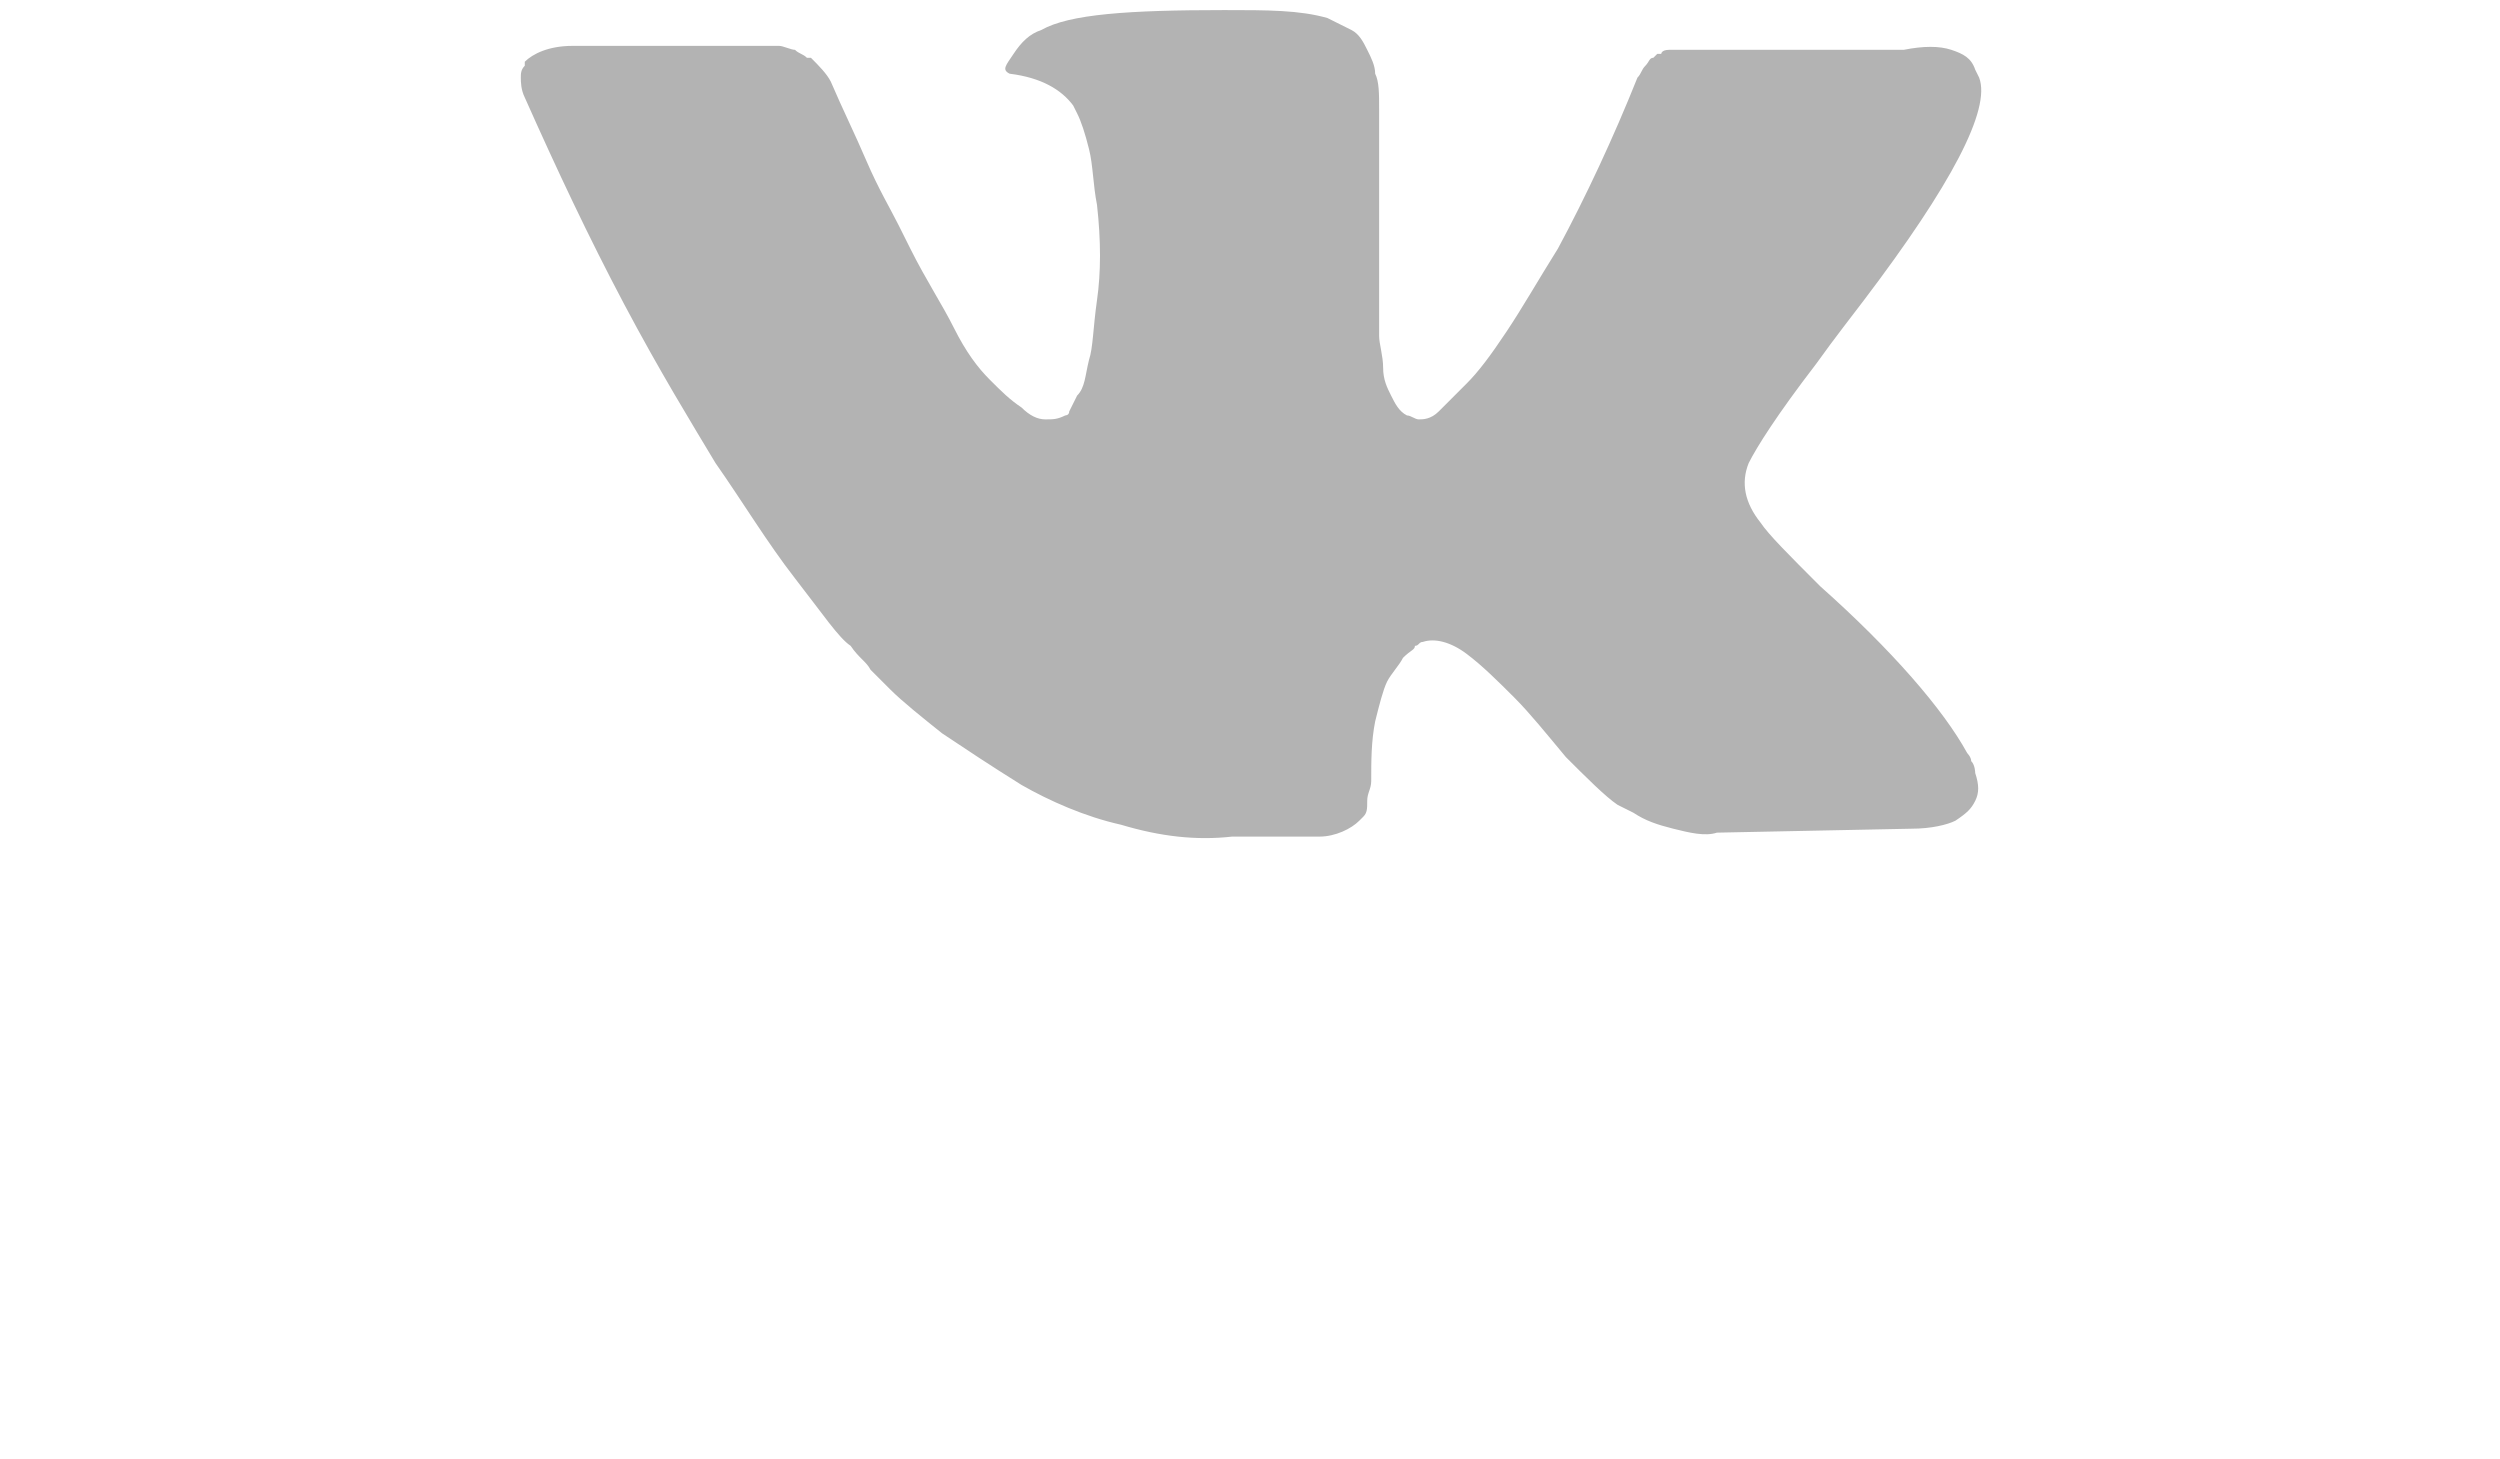
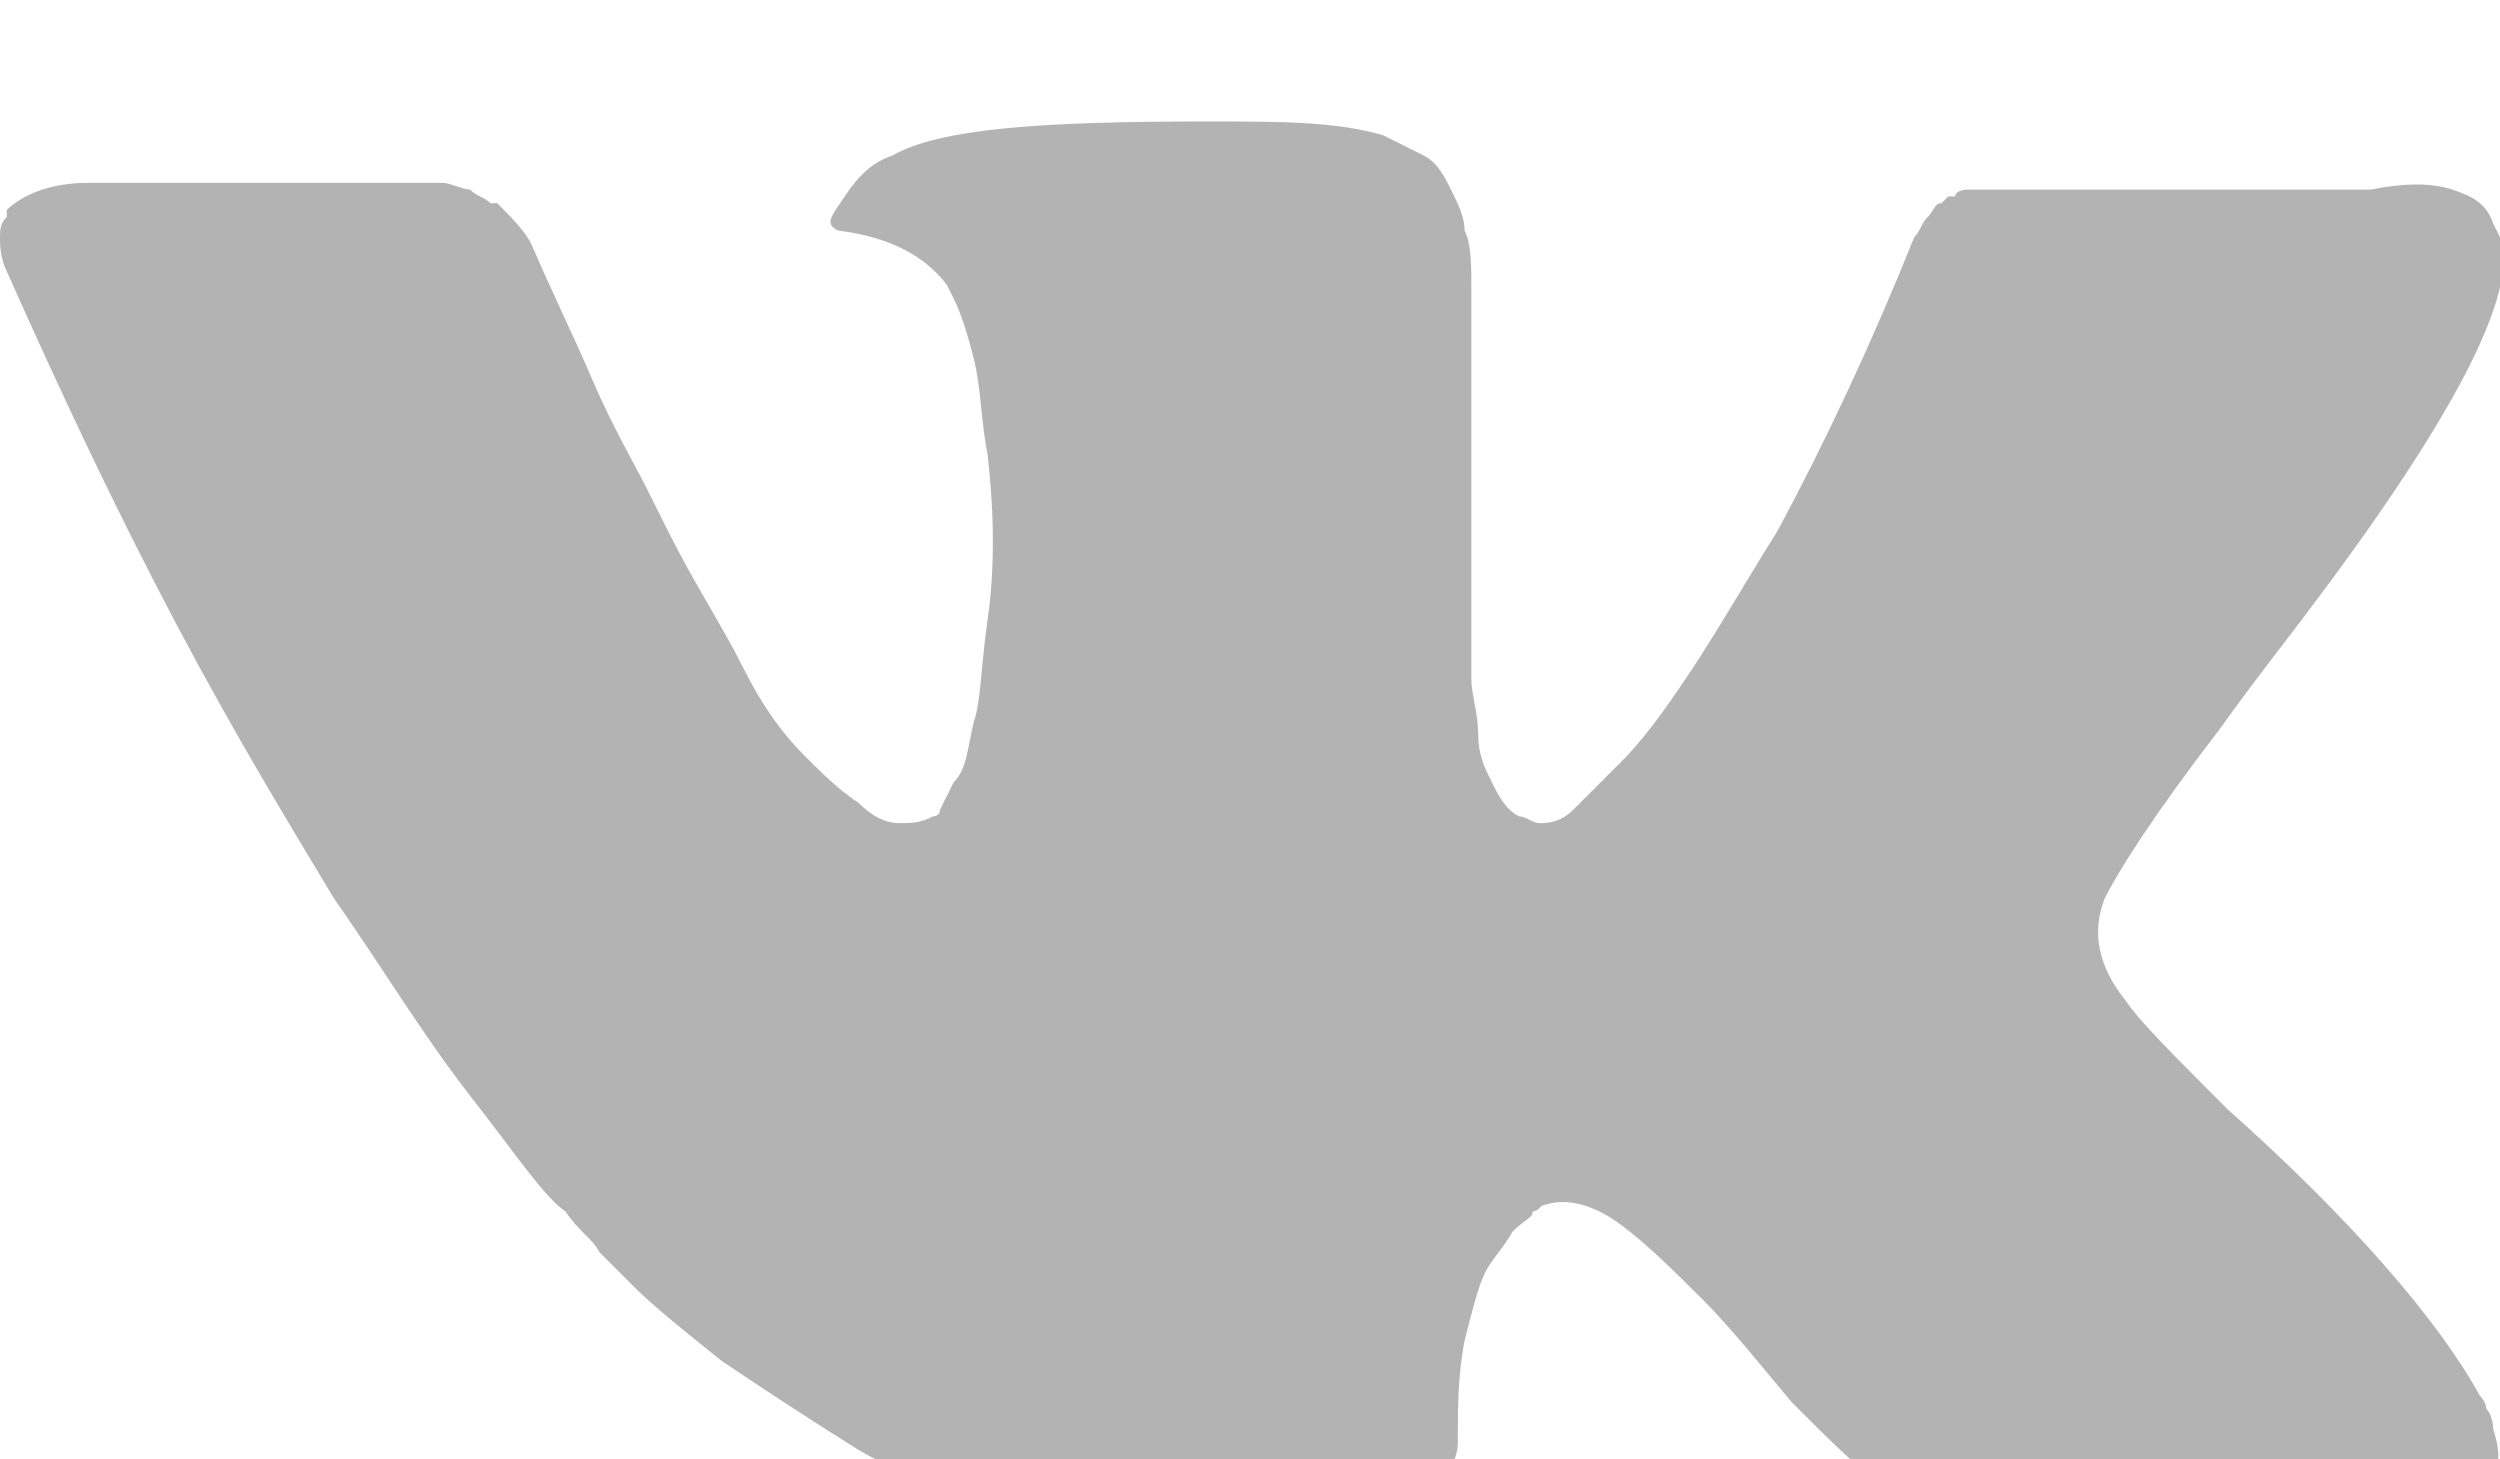
- <svg xmlns="http://www.w3.org/2000/svg" width="24" height="14" viewBox="0 0 24 24" fill="none">
+ <svg xmlns="http://www.w3.org/2000/svg" width="24" height="14" viewBox="0 0 24 12" fill="none">
  <path d="M23.869 12.526C23.869 12.46 23.804 12.395 23.804 12.395C23.411 11.676 22.561 10.695 21.384 9.648C20.861 9.125 20.534 8.798 20.403 8.602C20.142 8.275 20.076 7.948 20.207 7.621C20.338 7.36 20.665 6.837 21.319 5.986C21.646 5.529 21.907 5.202 22.104 4.94C23.542 3.044 24.196 1.801 24 1.278L23.935 1.147C23.869 0.951 23.738 0.886 23.542 0.82C23.346 0.755 23.084 0.755 22.758 0.82H19.161C19.095 0.82 19.03 0.82 18.899 0.82C18.768 0.82 18.768 0.886 18.768 0.886H18.703L18.638 0.951C18.572 0.951 18.572 1.016 18.507 1.082C18.441 1.147 18.441 1.213 18.376 1.278C17.984 2.259 17.526 3.24 17.068 4.09C16.741 4.613 16.48 5.071 16.218 5.463C15.956 5.856 15.76 6.117 15.564 6.313C15.368 6.51 15.237 6.64 15.106 6.771C14.976 6.902 14.845 6.902 14.779 6.902C14.714 6.902 14.649 6.837 14.583 6.837C14.452 6.771 14.387 6.64 14.322 6.51C14.256 6.379 14.191 6.248 14.191 6.052C14.191 5.856 14.125 5.659 14.125 5.529C14.125 5.398 14.125 5.202 14.125 4.94C14.125 4.678 14.125 4.482 14.125 4.417C14.125 4.09 14.125 3.763 14.125 3.371C14.125 2.978 14.125 2.717 14.125 2.52C14.125 2.324 14.125 2.063 14.125 1.801C14.125 1.54 14.125 1.343 14.06 1.213C14.06 1.082 13.995 0.951 13.929 0.82C13.864 0.689 13.798 0.559 13.668 0.493C13.537 0.428 13.406 0.362 13.275 0.297C12.817 0.166 12.294 0.166 11.575 0.166C10.005 0.166 9.025 0.232 8.567 0.493C8.371 0.559 8.24 0.689 8.109 0.886C7.978 1.082 7.913 1.147 8.044 1.213C8.567 1.278 8.894 1.474 9.09 1.736L9.155 1.866C9.221 1.997 9.286 2.193 9.351 2.455C9.417 2.717 9.417 3.044 9.482 3.371C9.548 3.959 9.548 4.482 9.482 4.94C9.417 5.398 9.417 5.725 9.351 5.921C9.286 6.183 9.286 6.379 9.155 6.51C9.09 6.64 9.025 6.771 9.025 6.771C9.025 6.837 8.959 6.837 8.959 6.837C8.828 6.902 8.763 6.902 8.632 6.902C8.501 6.902 8.371 6.837 8.24 6.706C8.044 6.575 7.913 6.444 7.717 6.248C7.52 6.052 7.324 5.79 7.128 5.398C6.932 5.005 6.67 4.613 6.409 4.09L6.213 3.698C6.082 3.436 5.886 3.109 5.689 2.651C5.493 2.193 5.297 1.801 5.101 1.343C5.035 1.213 4.905 1.082 4.774 0.951H4.708C4.643 0.886 4.578 0.886 4.512 0.82C4.447 0.82 4.316 0.755 4.251 0.755H0.85C0.458 0.755 0.196 0.886 0.065 1.016V1.082C0 1.147 0 1.213 0 1.278C0 1.343 0 1.474 0.065 1.605C0.589 2.782 1.112 3.894 1.7 5.005C2.289 6.117 2.812 6.967 3.204 7.621C3.662 8.275 4.054 8.929 4.512 9.518C4.97 10.106 5.232 10.499 5.428 10.629C5.559 10.826 5.689 10.891 5.755 11.022L6.082 11.349C6.278 11.545 6.605 11.806 6.932 12.068C7.324 12.33 7.717 12.591 8.24 12.918C8.698 13.18 9.286 13.441 9.875 13.572C10.529 13.768 11.117 13.834 11.706 13.768H13.144C13.406 13.768 13.668 13.638 13.798 13.507L13.864 13.441C13.929 13.376 13.929 13.311 13.929 13.18C13.929 13.049 13.995 12.984 13.995 12.853C13.995 12.526 13.995 12.199 14.06 11.872C14.125 11.61 14.191 11.349 14.256 11.218C14.322 11.087 14.452 10.956 14.518 10.826C14.649 10.695 14.714 10.695 14.714 10.629C14.779 10.629 14.779 10.564 14.845 10.564C15.041 10.499 15.303 10.564 15.564 10.76C15.826 10.956 16.087 11.218 16.349 11.479C16.61 11.741 16.872 12.068 17.199 12.46C17.526 12.787 17.853 13.114 18.049 13.245L18.311 13.376C18.507 13.507 18.703 13.572 18.965 13.638C19.226 13.703 19.488 13.768 19.684 13.703L22.888 13.638C23.215 13.638 23.477 13.572 23.608 13.507C23.804 13.376 23.869 13.311 23.935 13.18C24 13.049 24 12.918 23.935 12.722C23.935 12.722 23.935 12.591 23.869 12.526Z" fill="#B3B3B3" />
</svg>
